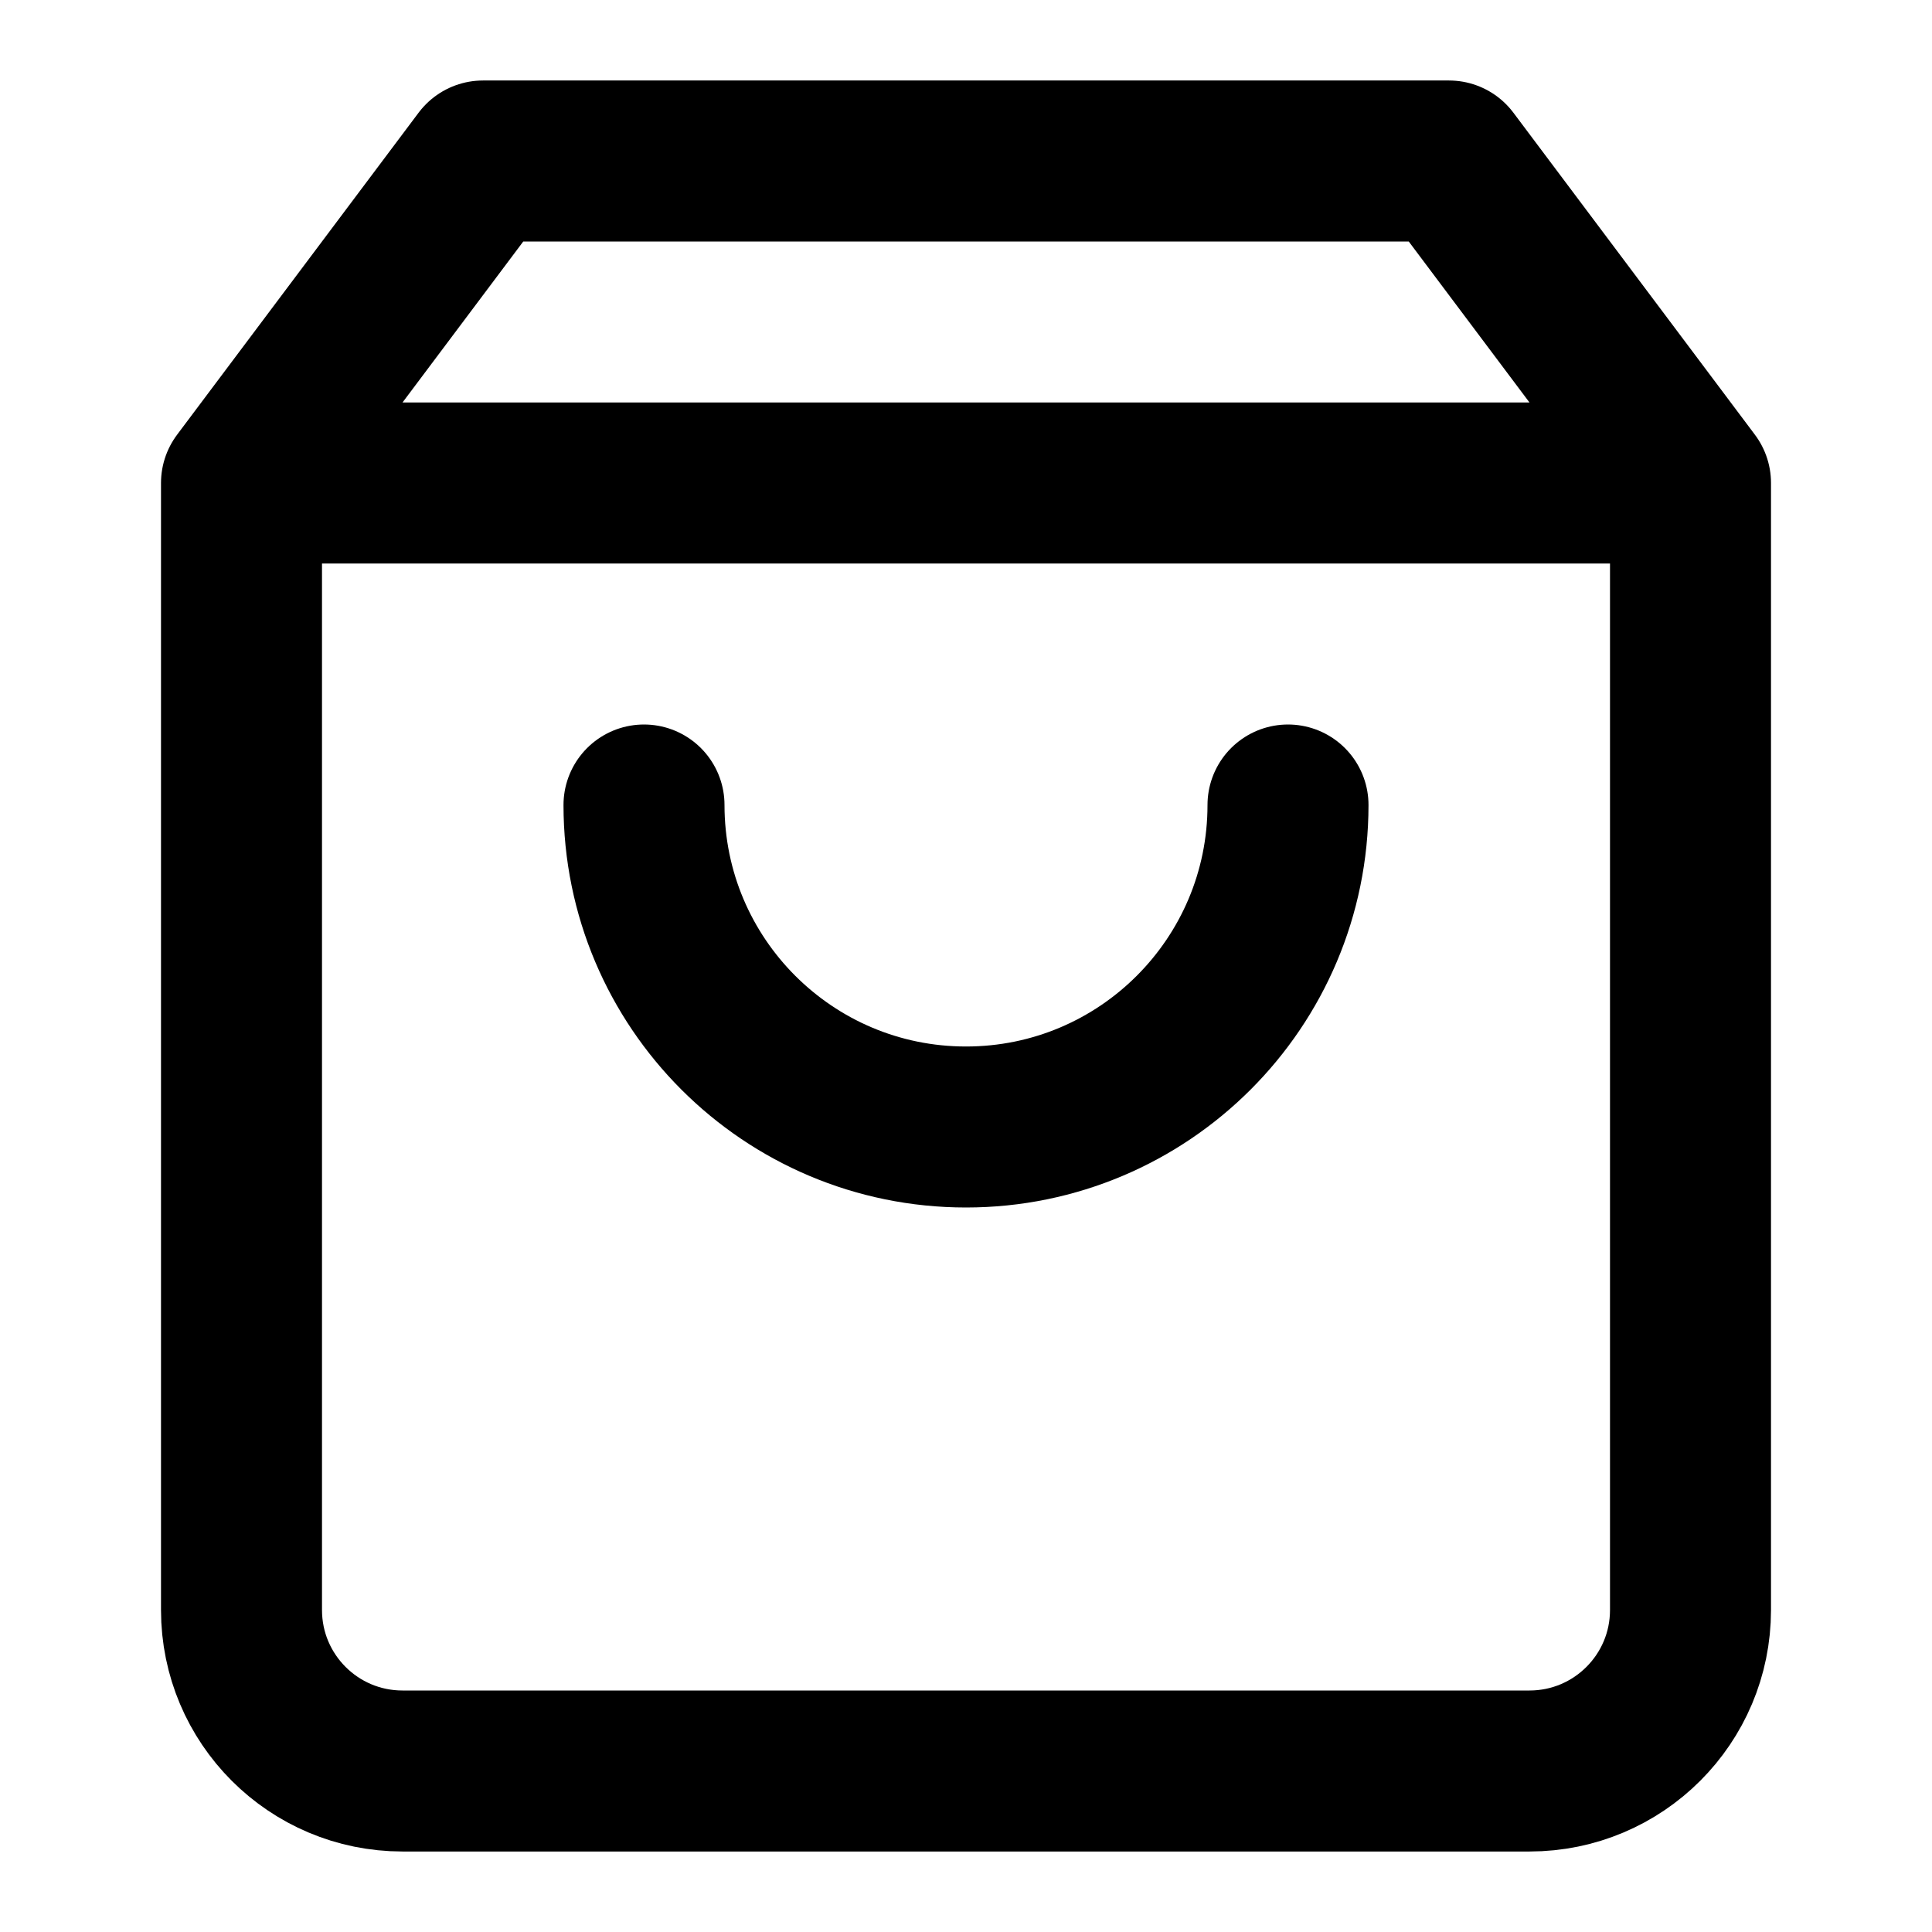
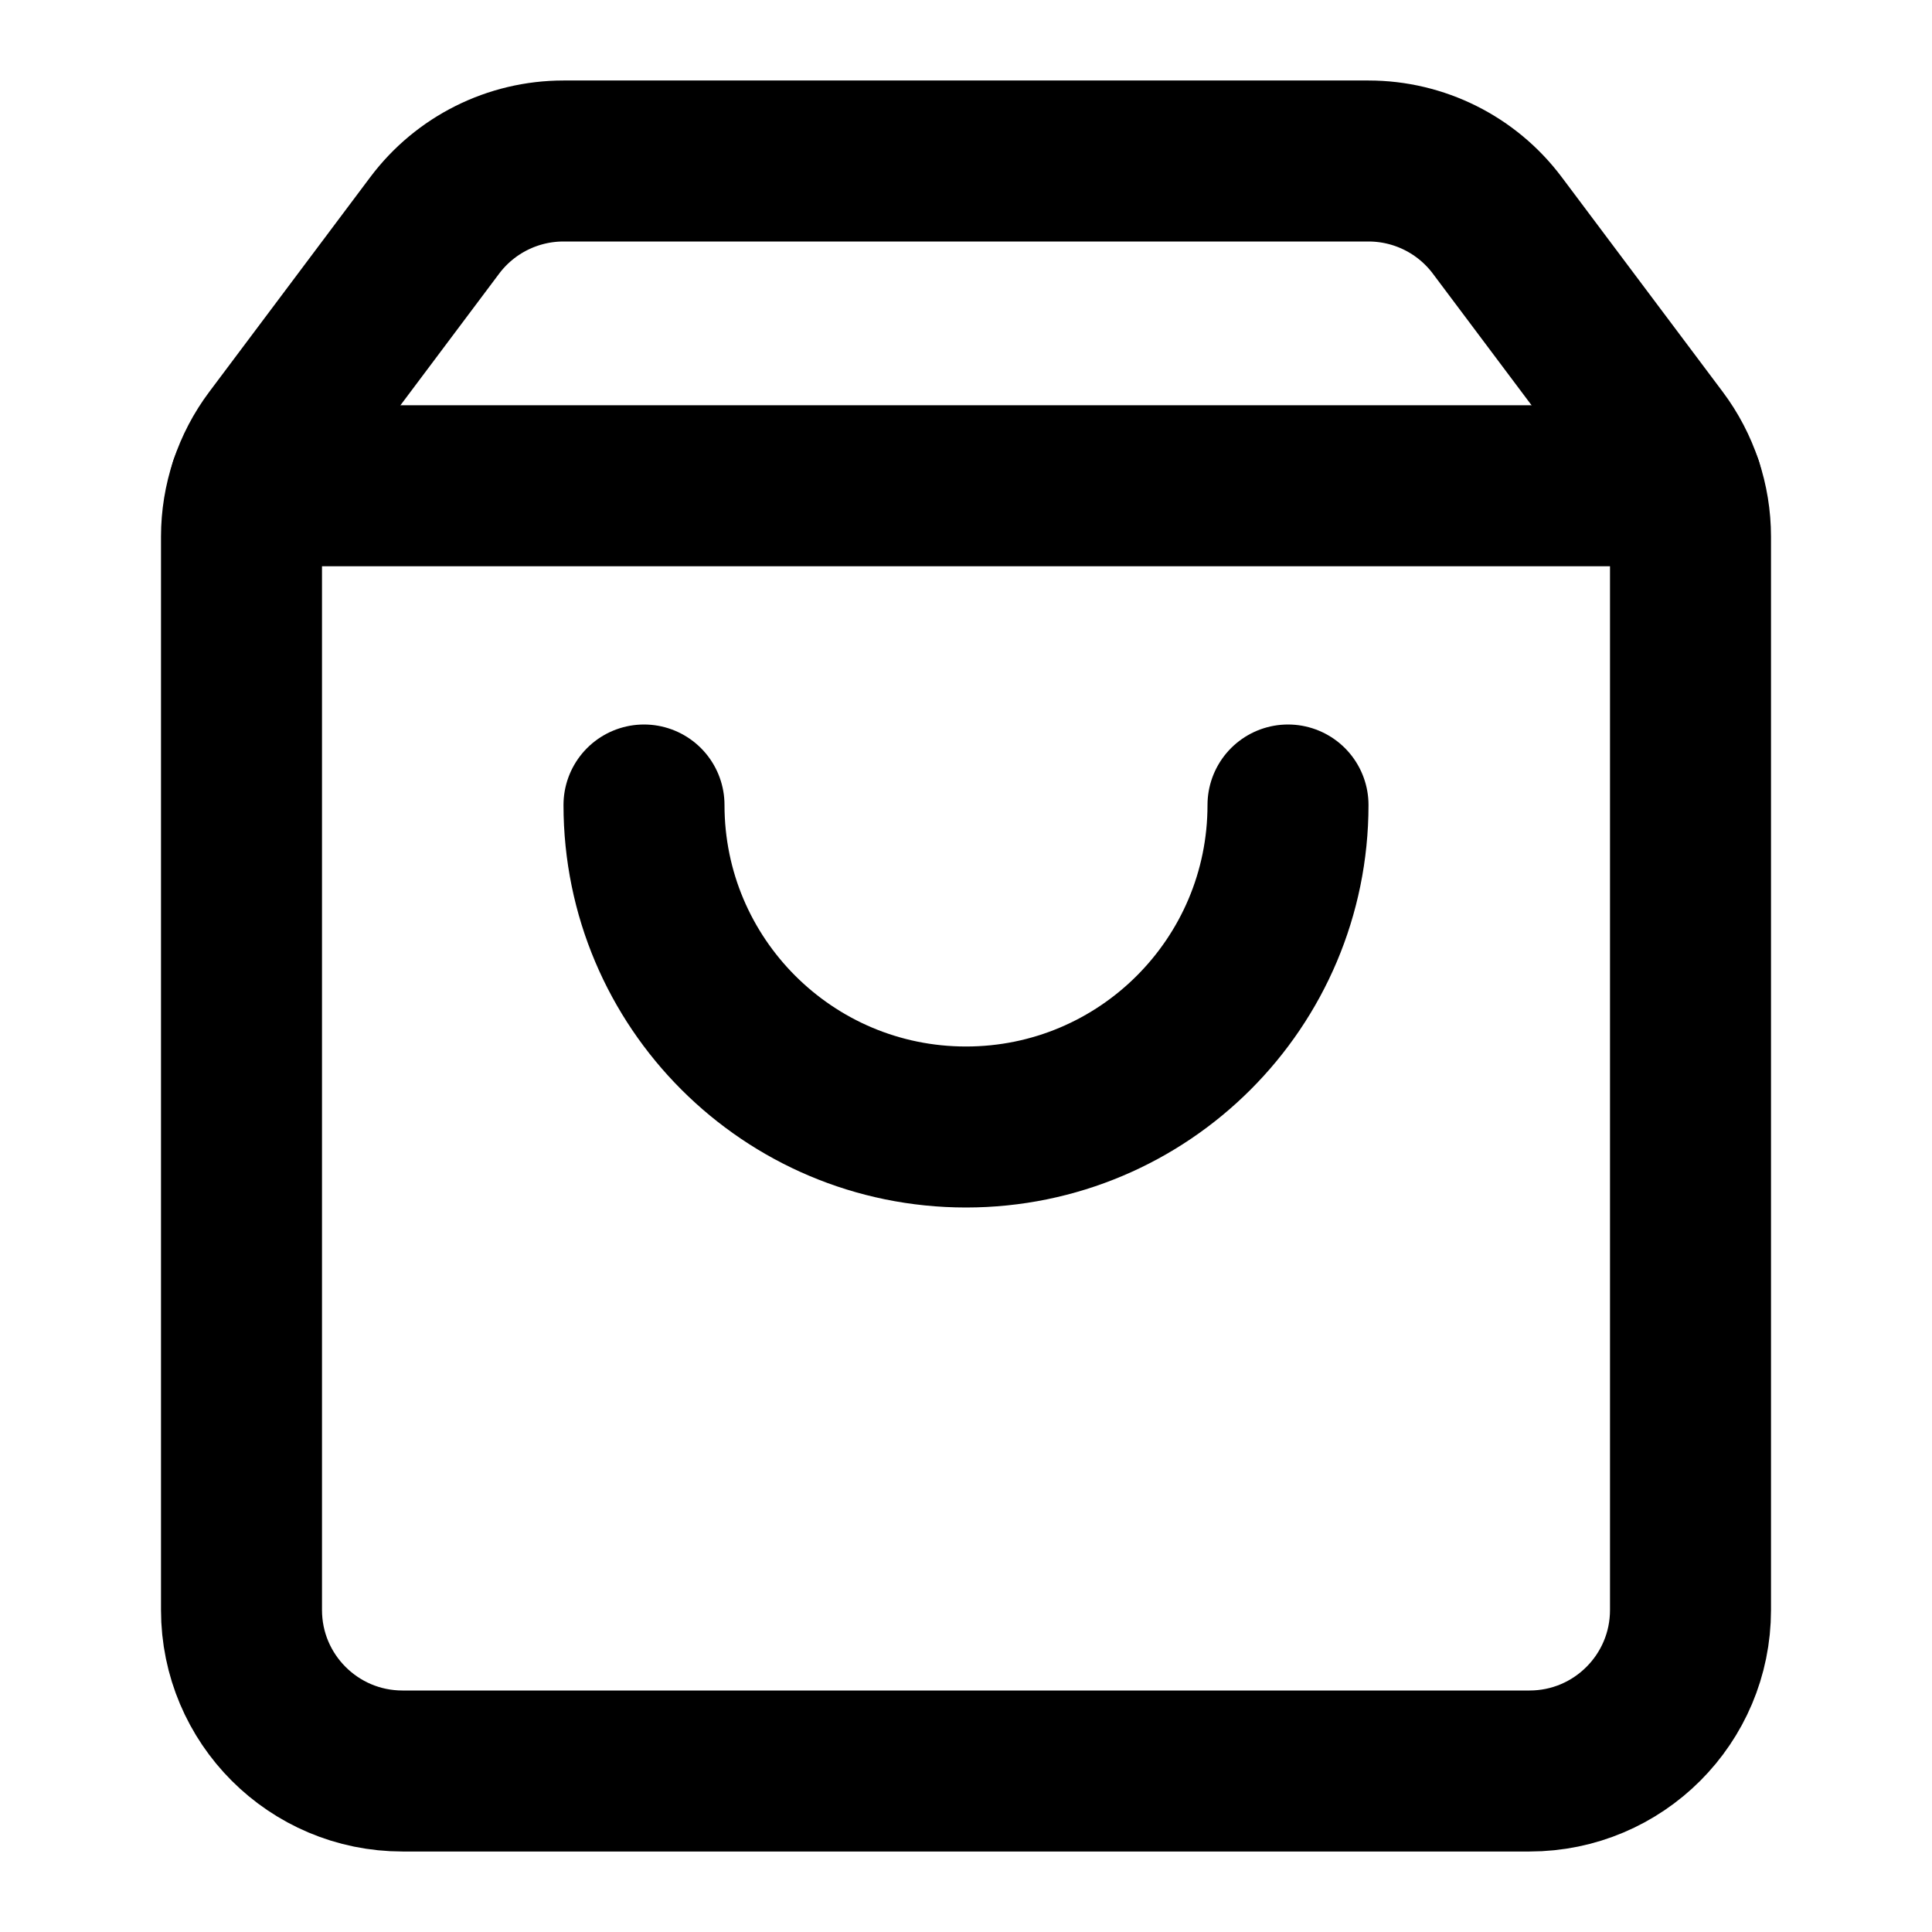
<svg xmlns="http://www.w3.org/2000/svg" width="24" height="24" fill="none" stroke="currentColor" stroke-linecap="round" stroke-linejoin="round" stroke-width="2" viewBox="0 0 24 24">
-   <path d="M6 2 3 6v14a2 2 0 0 0 2 2h14a2 2 0 0 0 2-2V6l-3-4ZM3 6h18" />
-   <path d="M16 10a4 4 0 0 1-8 0" />
+   <path d="M16 10a4 4 0 0 1-8 0M3.103 6.034h17.794" />
+   <path d="M3.4 5.467a2 2 0 0 0-.4 1.2V20a2 2 0 0 0 2 2h14a2 2 0 0 0 2-2V6.667a2 2 0 0 0-.4-1.2l-2-2.667A2 2 0 0 0 17 2H7a2 2 0 0 0-1.6.8z" />
</svg>
